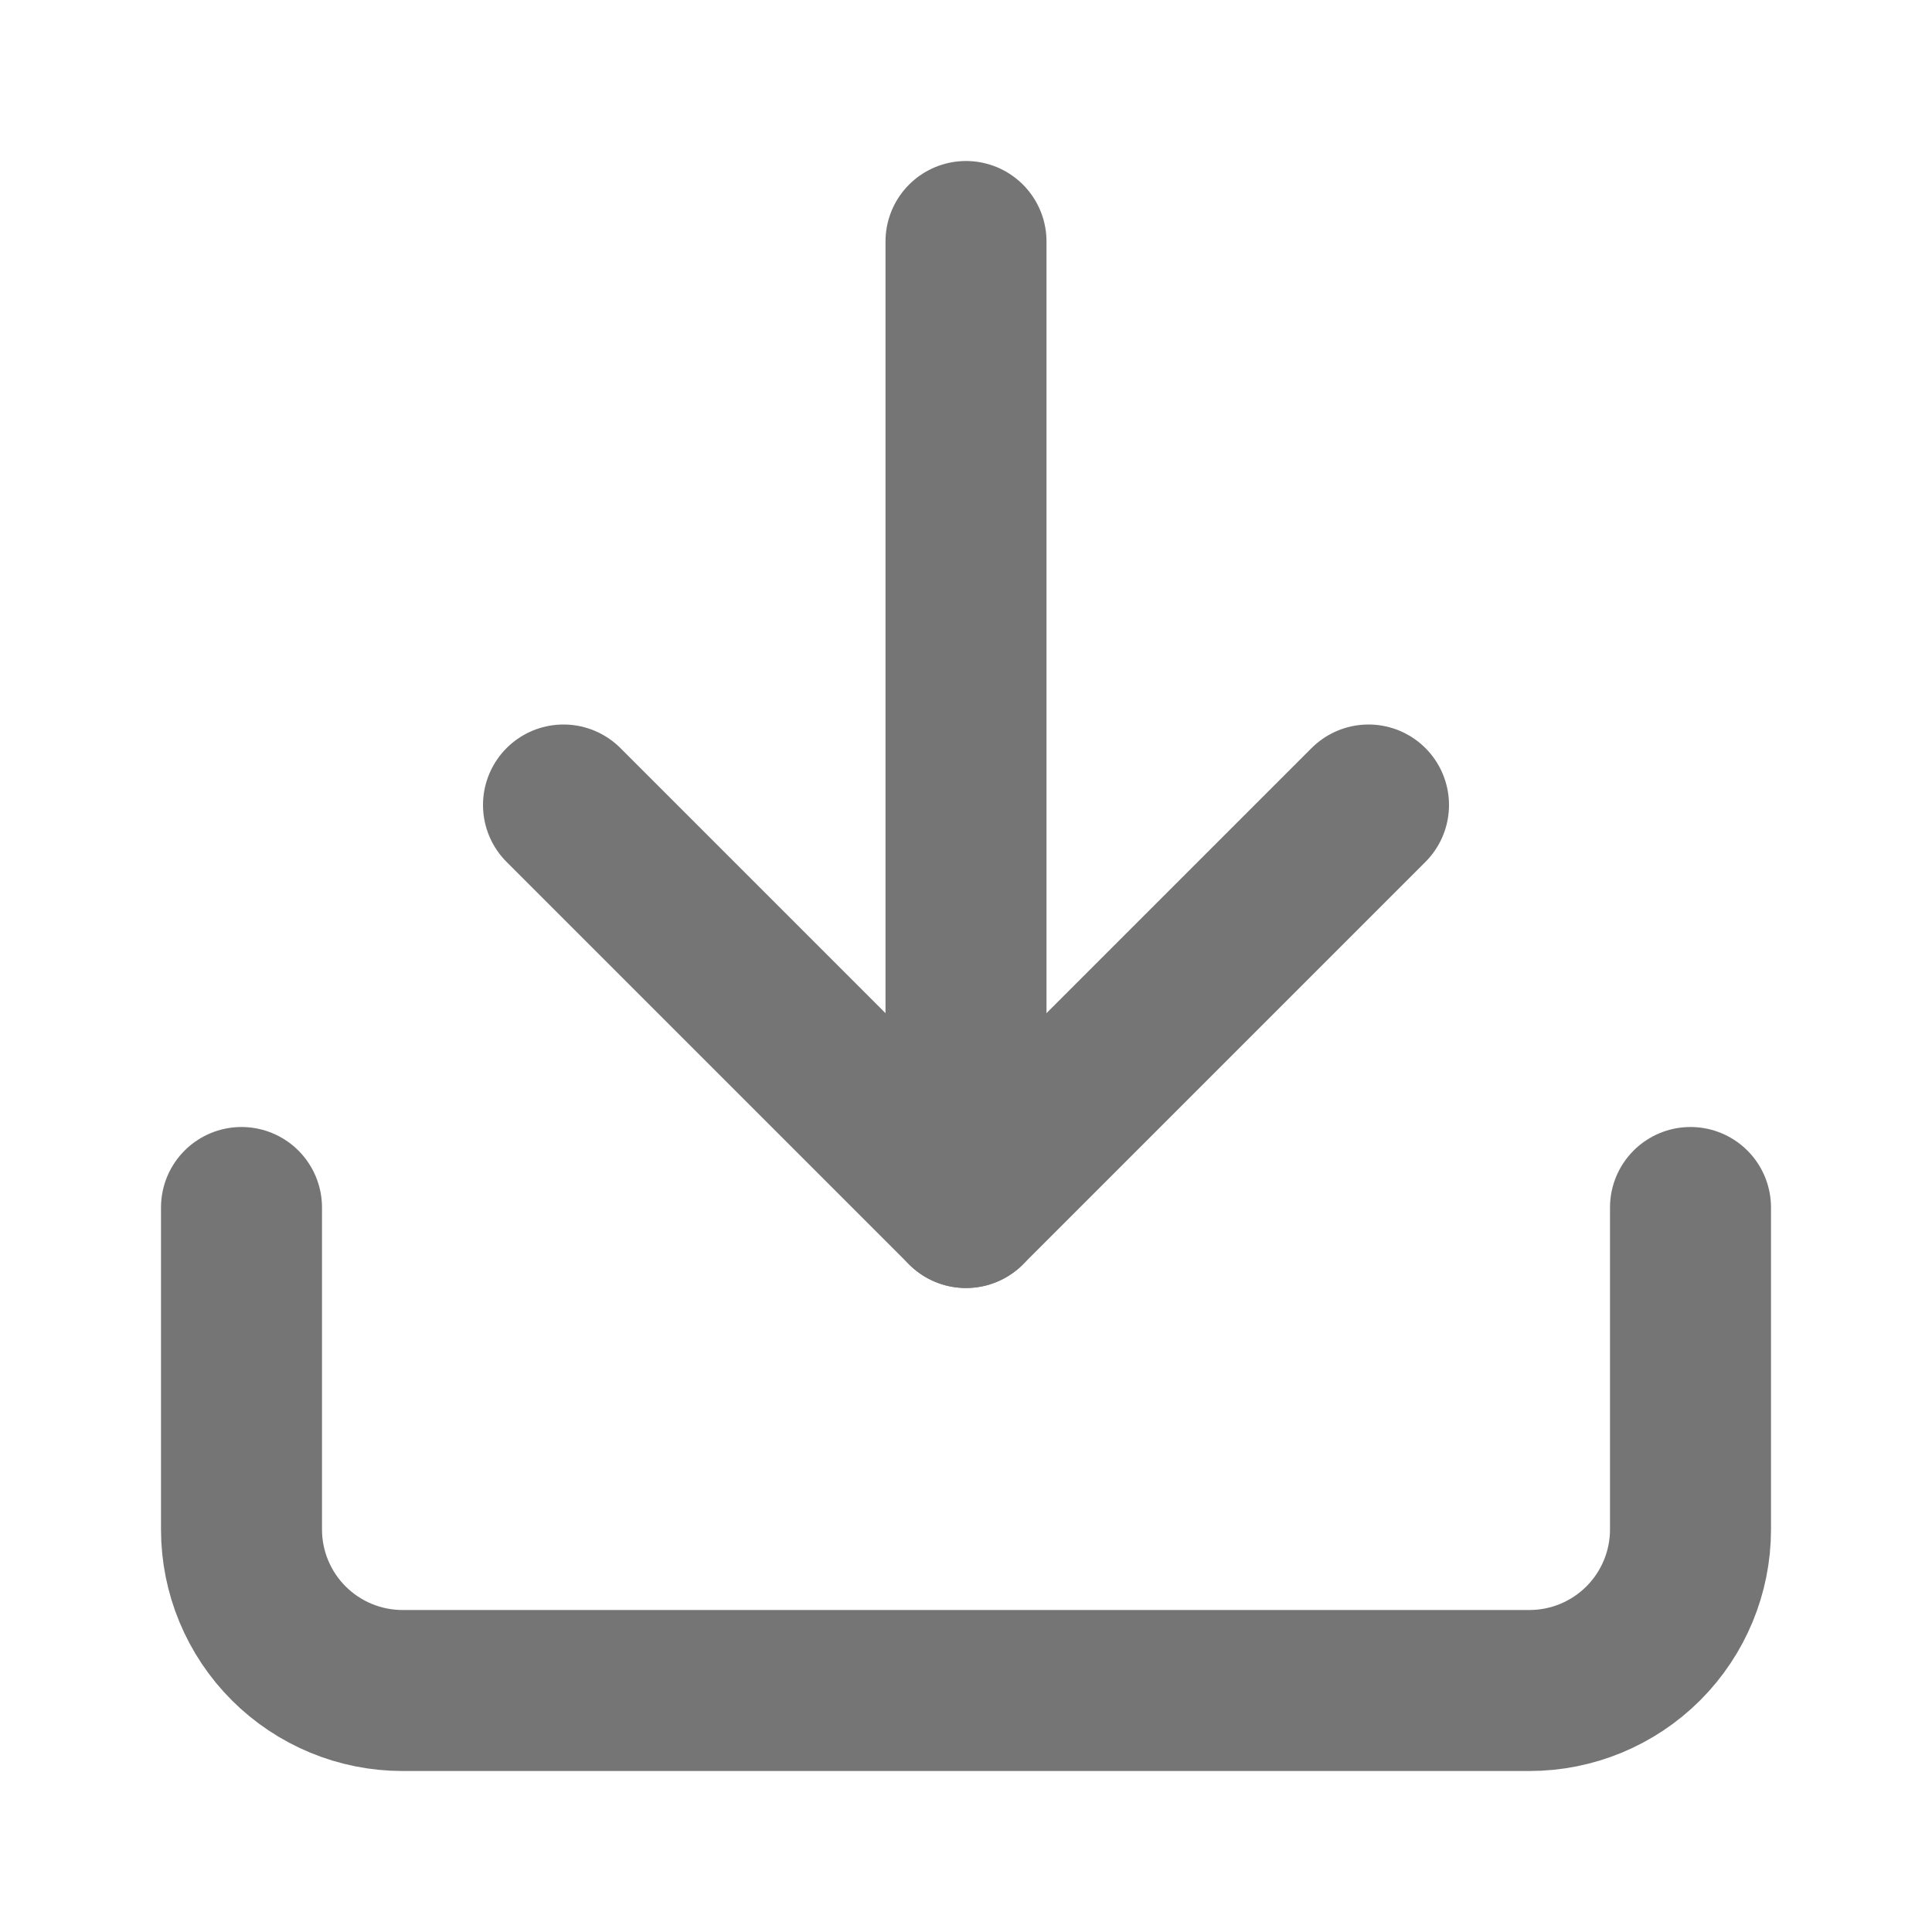
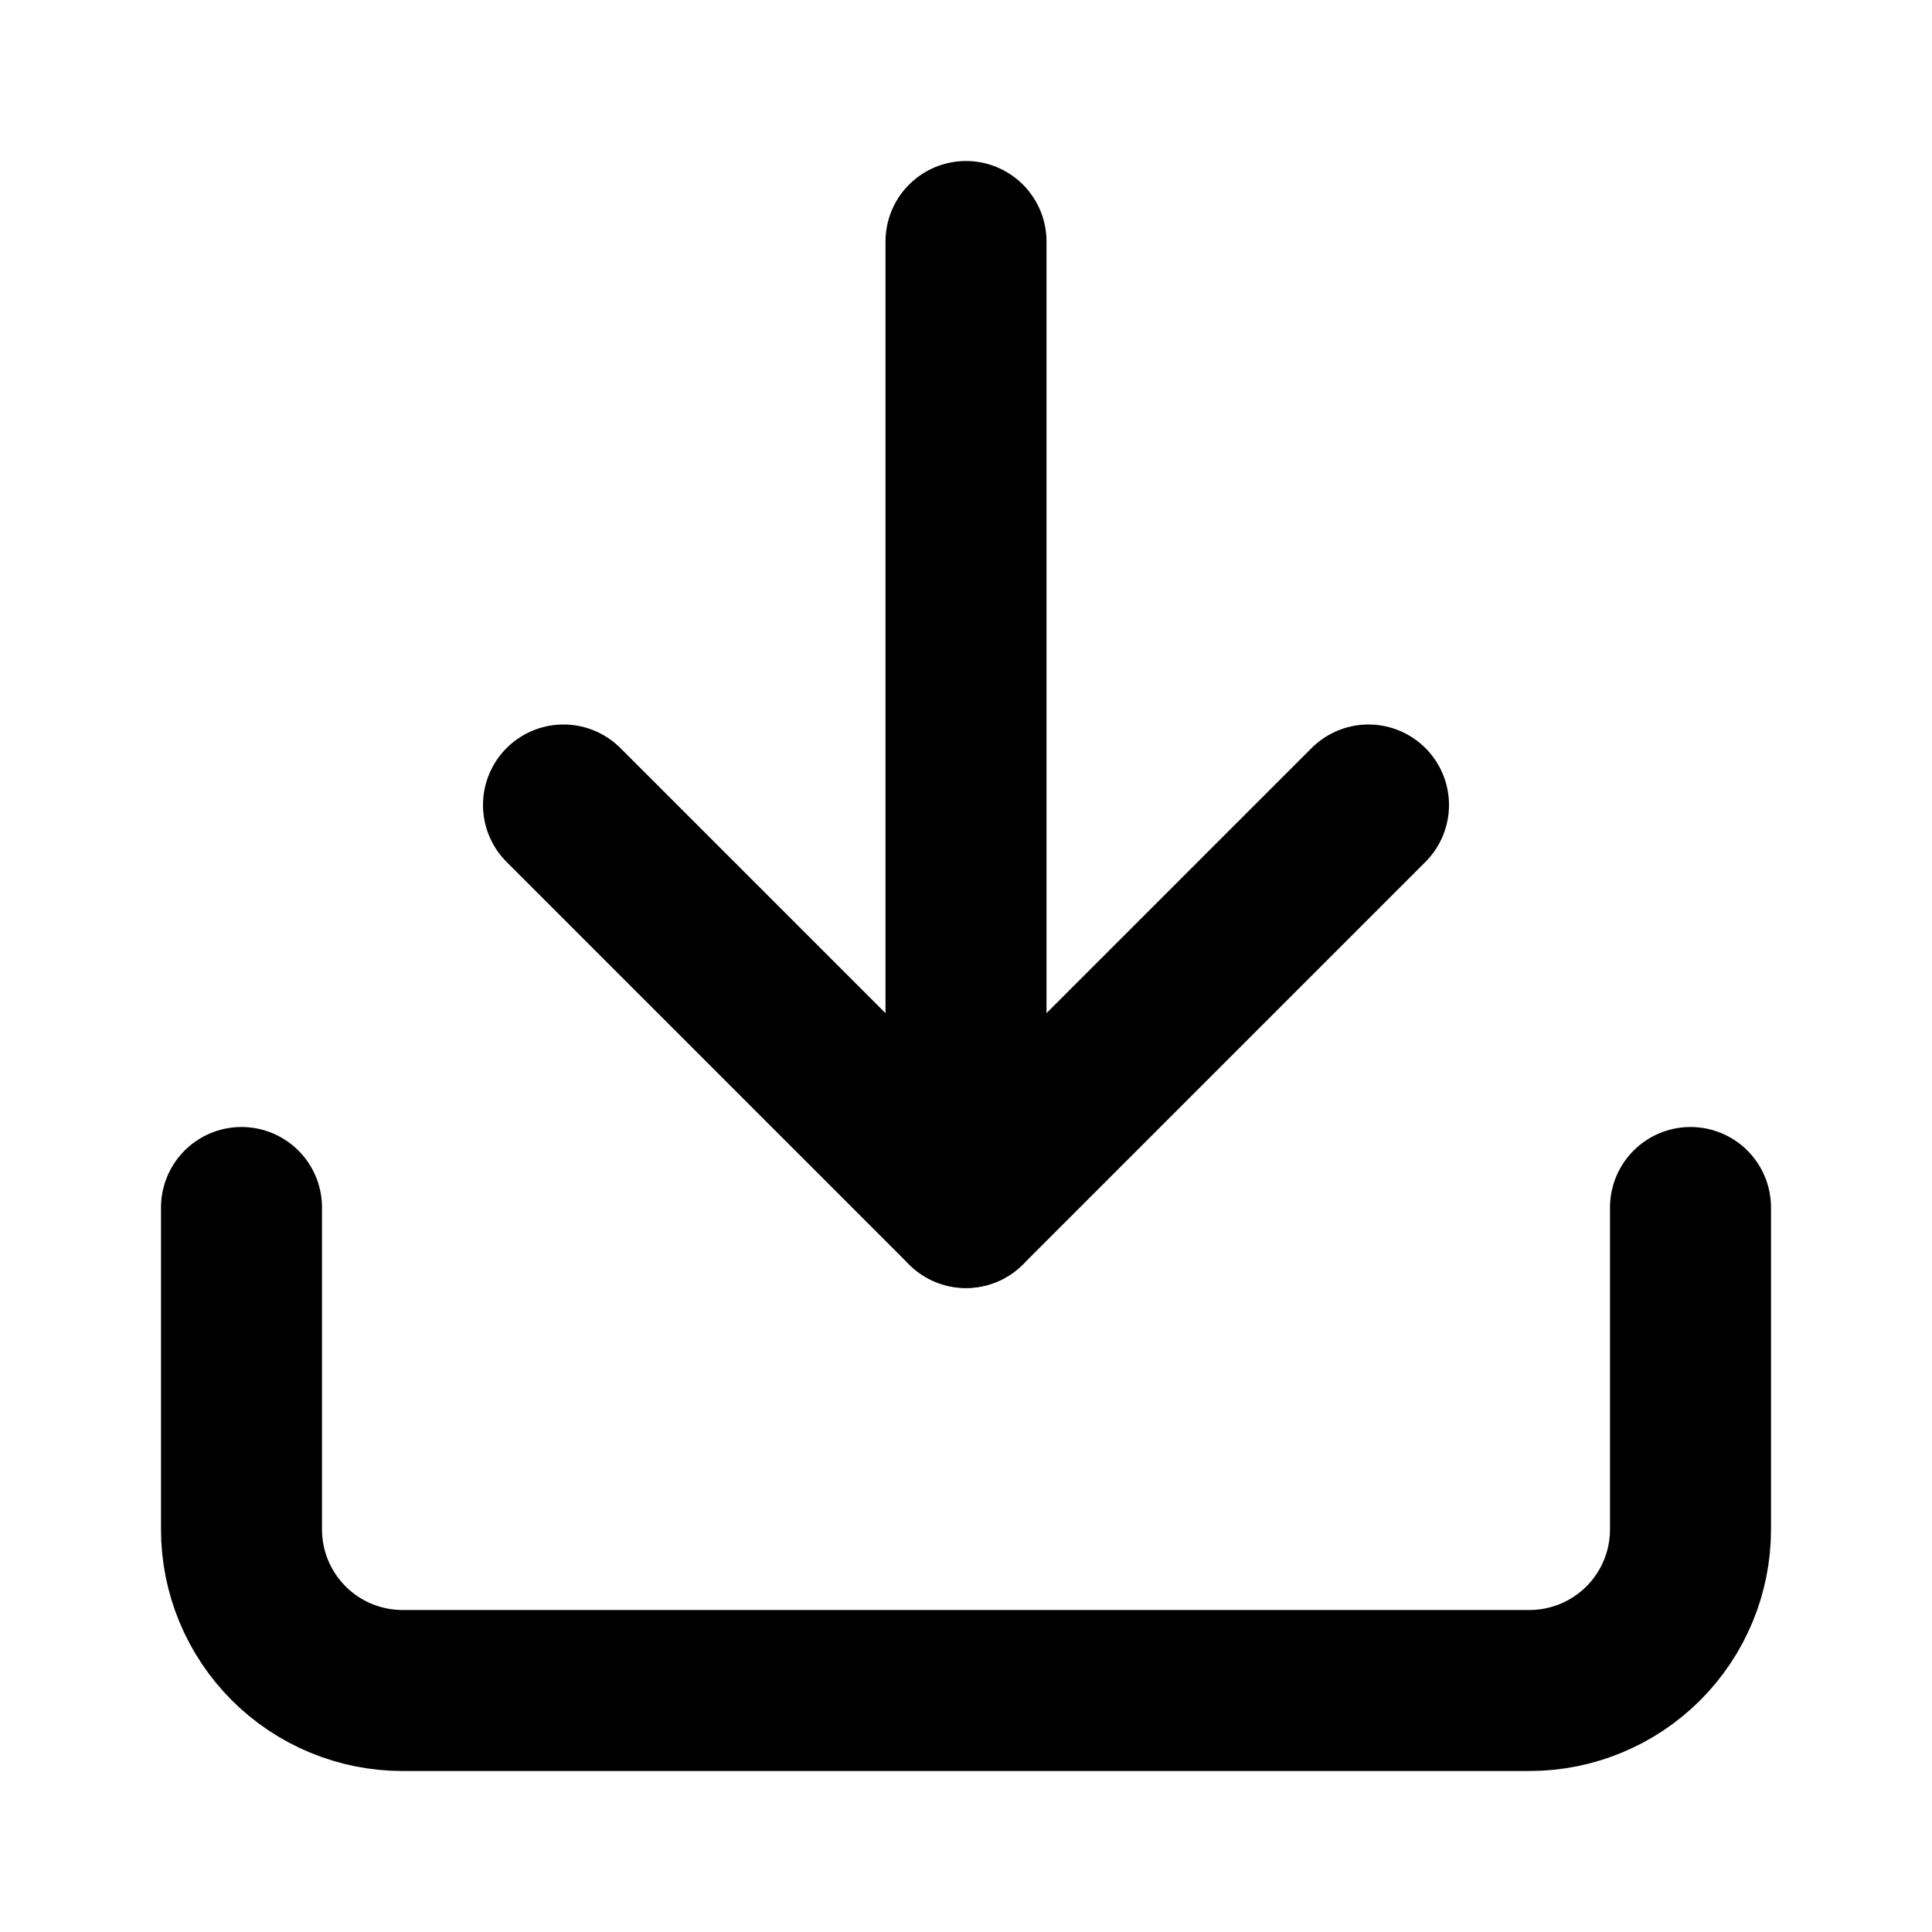
<svg xmlns="http://www.w3.org/2000/svg" width="24" height="24" viewBox="0 0 24 24" fill="none">
-   <path d="M21 15V19C21 19.53 20.789 20.039 20.414 20.414C20.039 20.789 19.53 21 19 21H5C4.47 21 3.961 20.789 3.586 20.414C3.211 20.039 3 19.53 3 19V15" stroke="#757575" stroke-width="2" stroke-linecap="round" stroke-linejoin="round" />
-   <path d="M7 10L12 15L17 10" stroke="#757575" stroke-width="2" stroke-linecap="round" stroke-linejoin="round" />
-   <path d="M12 15V3" stroke="#757575" stroke-width="2" stroke-linecap="round" stroke-linejoin="round" />
+   <path d="M21 15V19C21 19.53 20.789 20.039 20.414 20.414C20.039 20.789 19.53 21 19 21H5C4.47 21 3.961 20.789 3.586 20.414C3.211 20.039 3 19.53 3 19V15" stroke="currentColor" stroke-width="2" stroke-linecap="round" stroke-linejoin="round" />
+   <path d="M7 10L12 15L17 10" stroke="currentColor" stroke-width="2" stroke-linecap="round" stroke-linejoin="round" />
+   <path d="M12 15V3" stroke="currentColor" stroke-width="2" stroke-linecap="round" stroke-linejoin="round" />
</svg>
